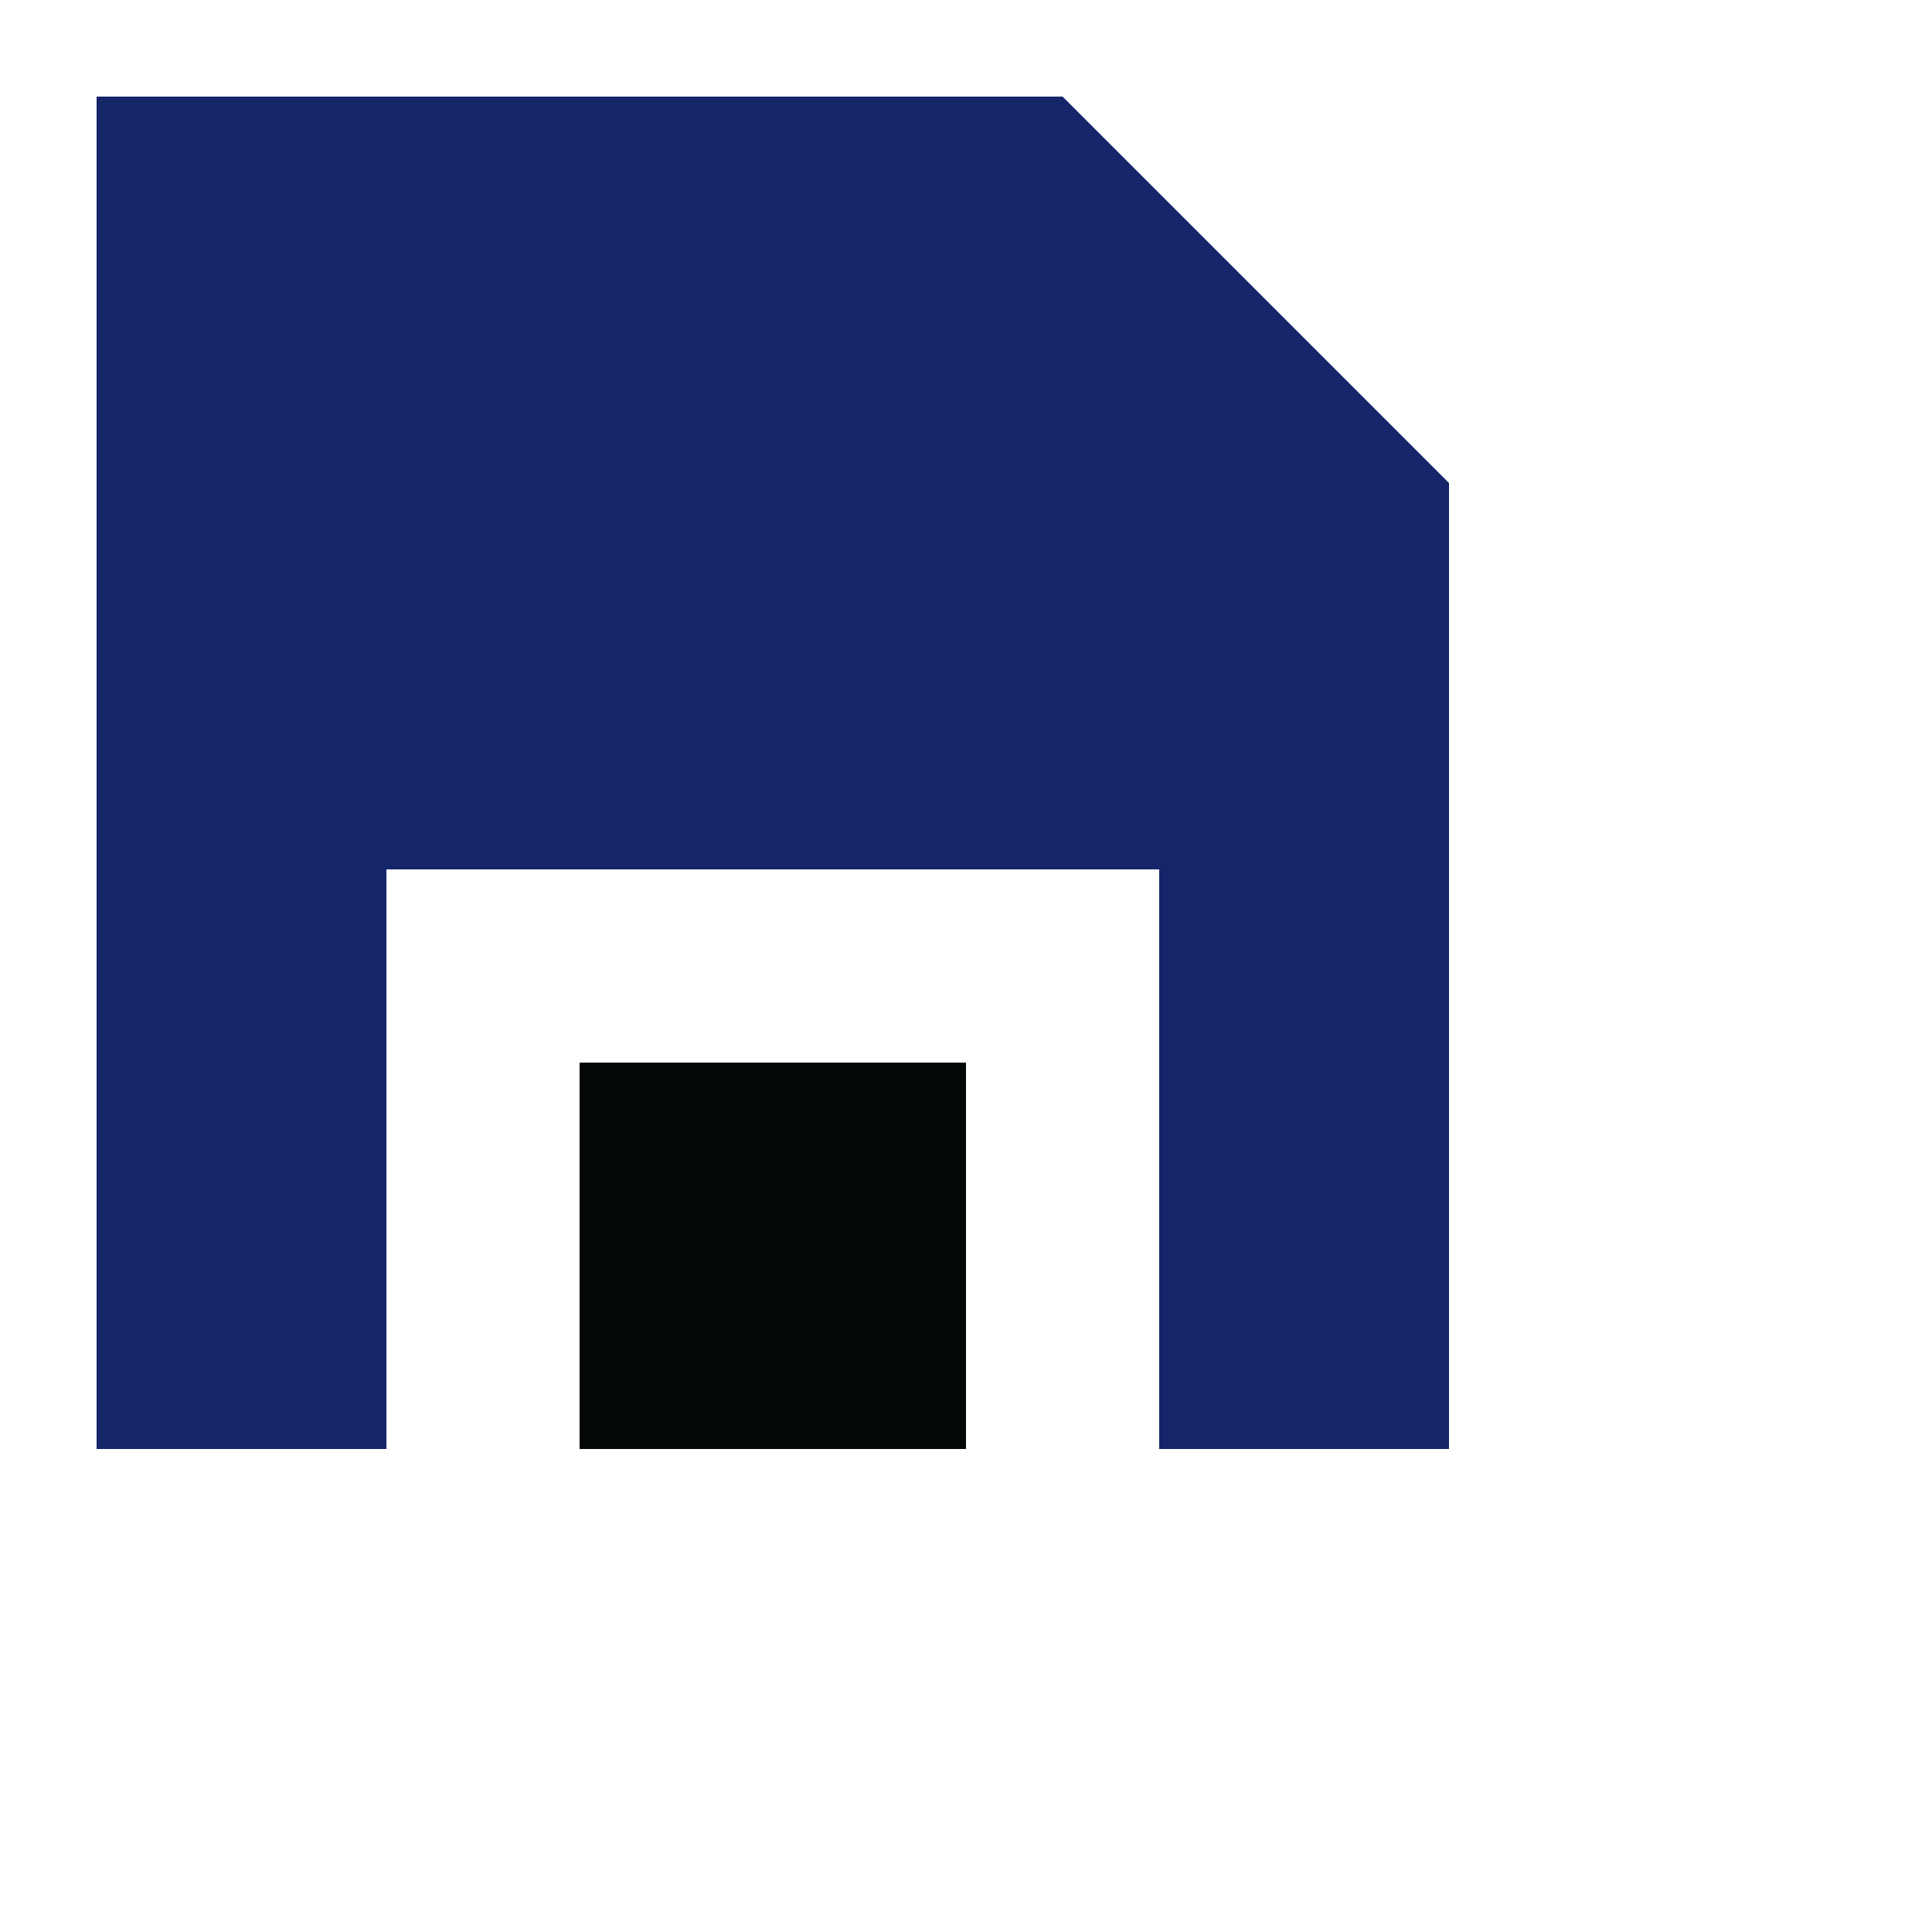
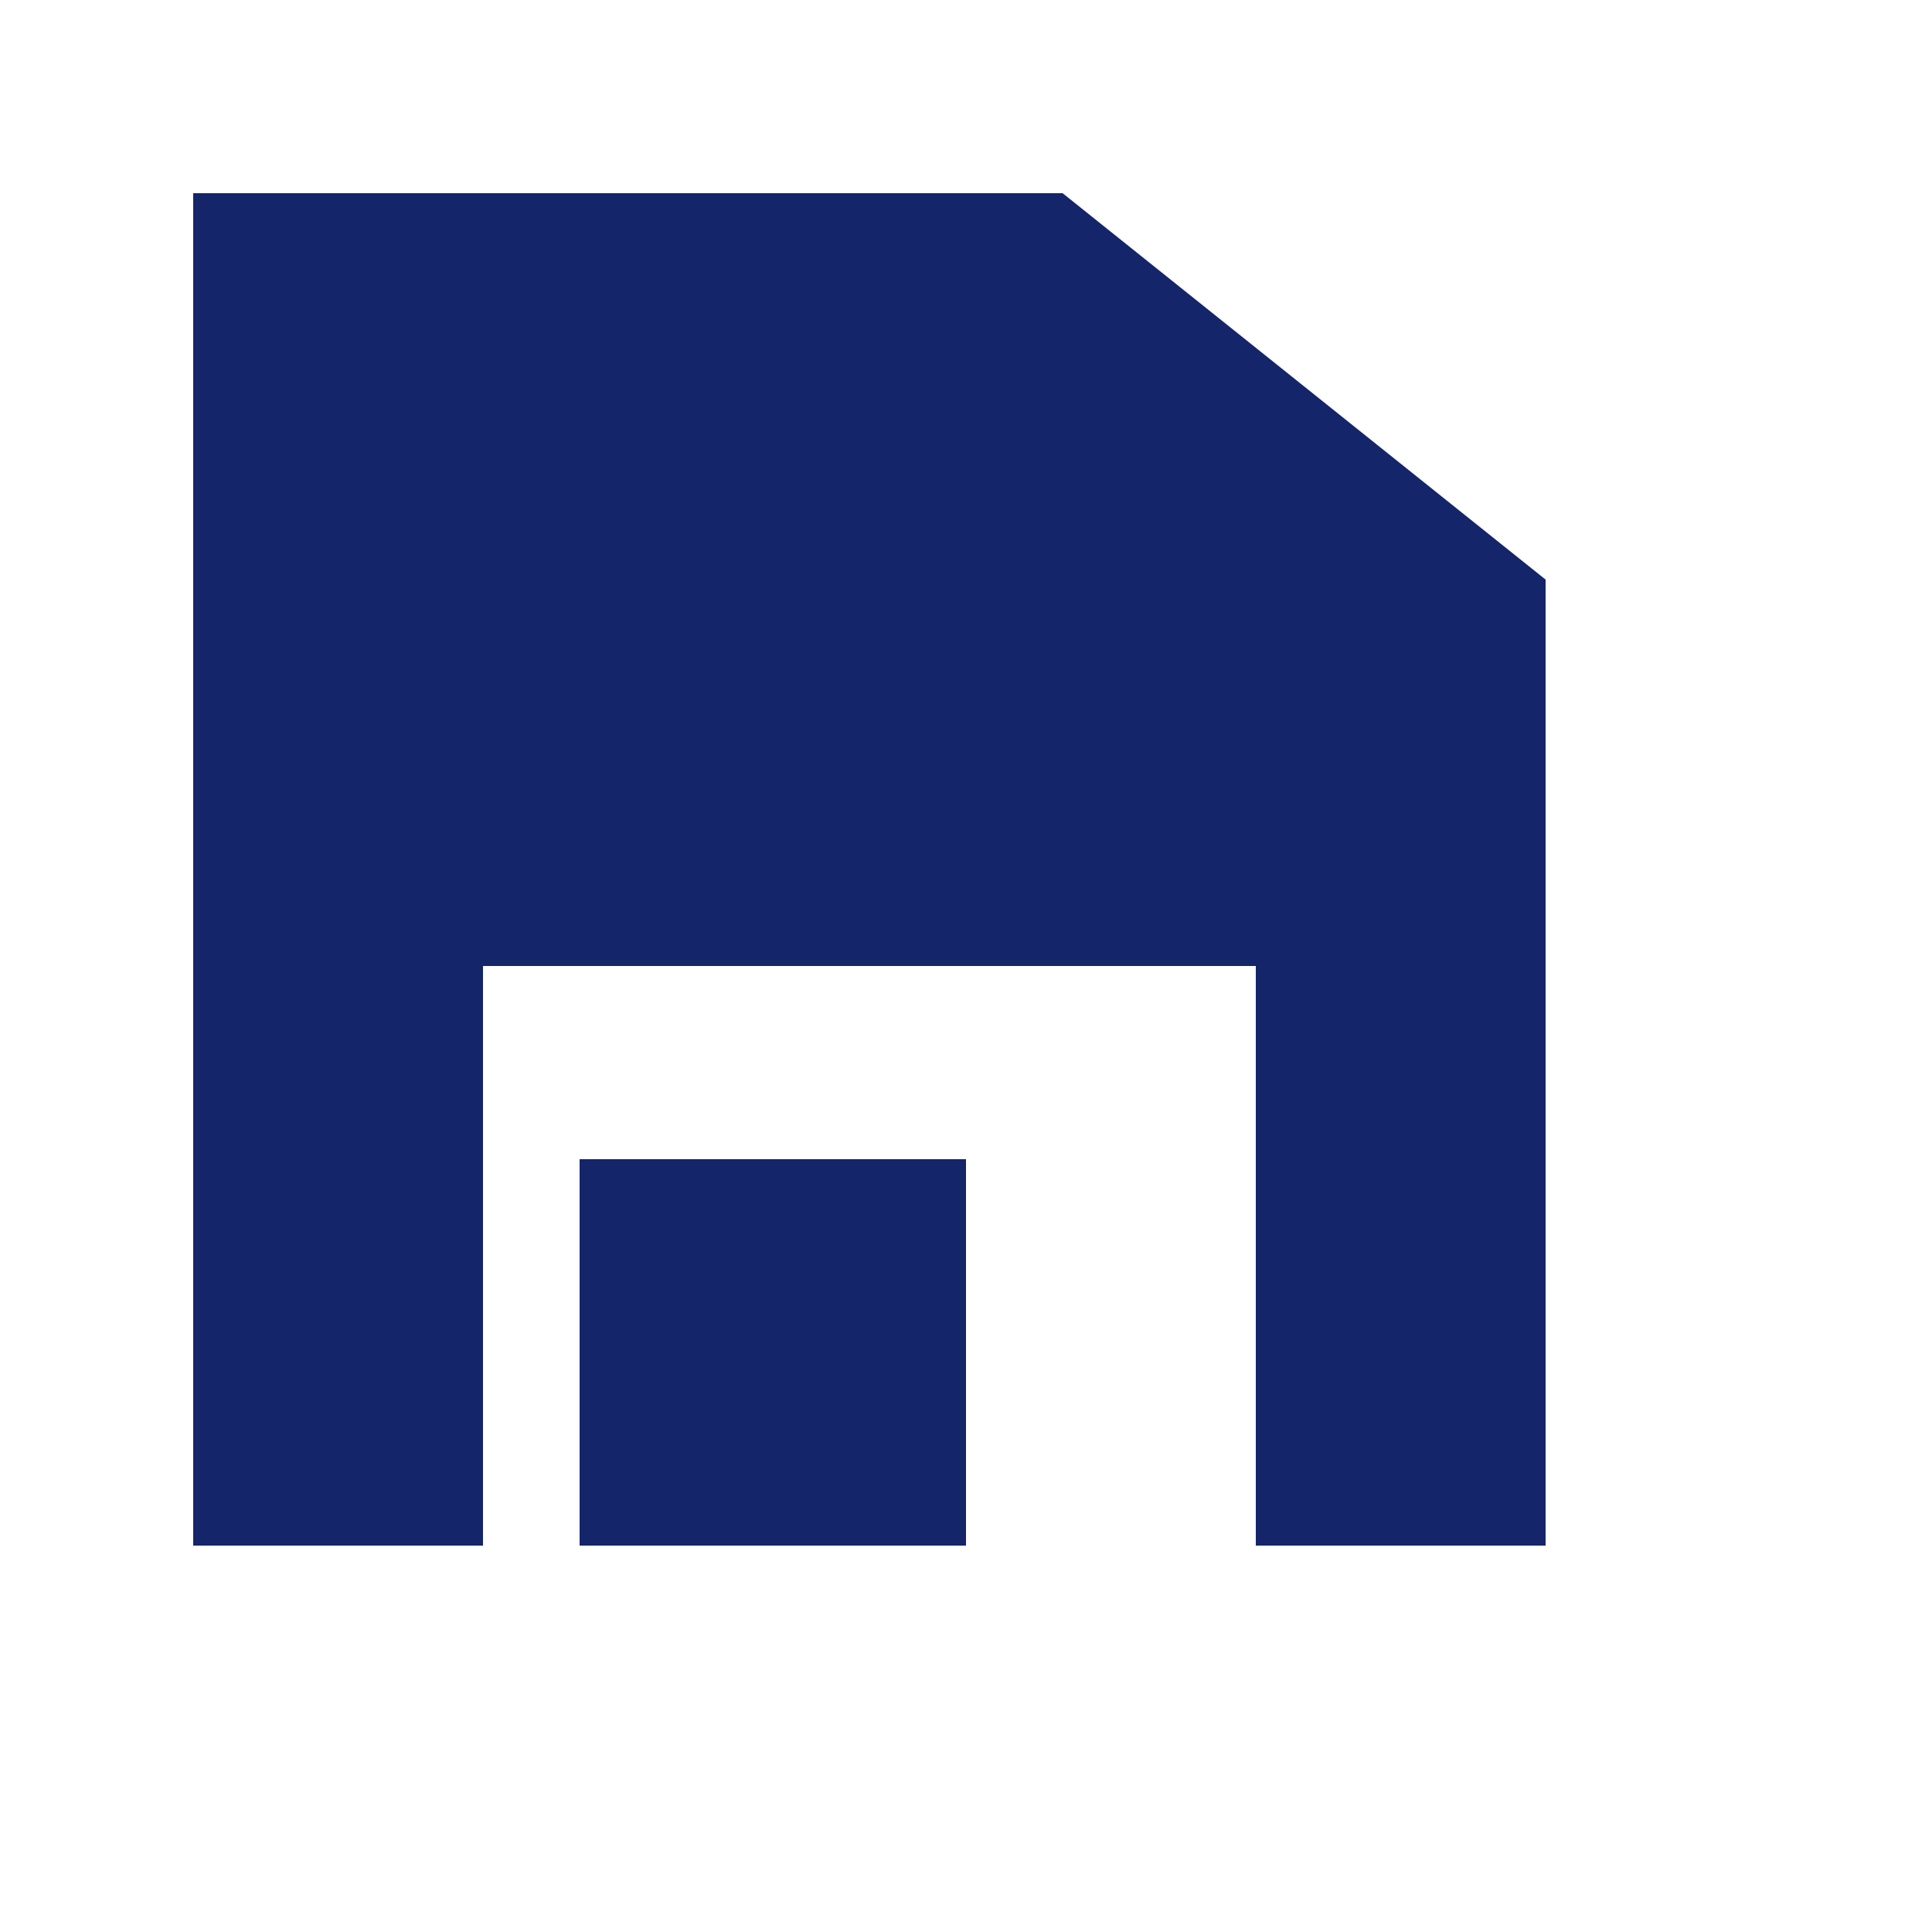
<svg xmlns="http://www.w3.org/2000/svg" width="20" height="20" viewBox="0 0 20 20" fill="none">
-   <path d="M11 1H1V15L4 15L4 9L12 9L12 15H15V5L11 1Z" fill="#14256a" />
-   <path d="M10 15V11H6L6 15H10Z" fill="#030708" />
+   <g transform="translate(2, 2)">
+     <path d="M9 0H0V14L3 14L3 8L11 8L11 14H14V4L9 0Z" fill="#14256a" />
+     <path d="M8 14V10H4L4 14H8Z" fill="#14256a" />
+   </g>
</svg>
